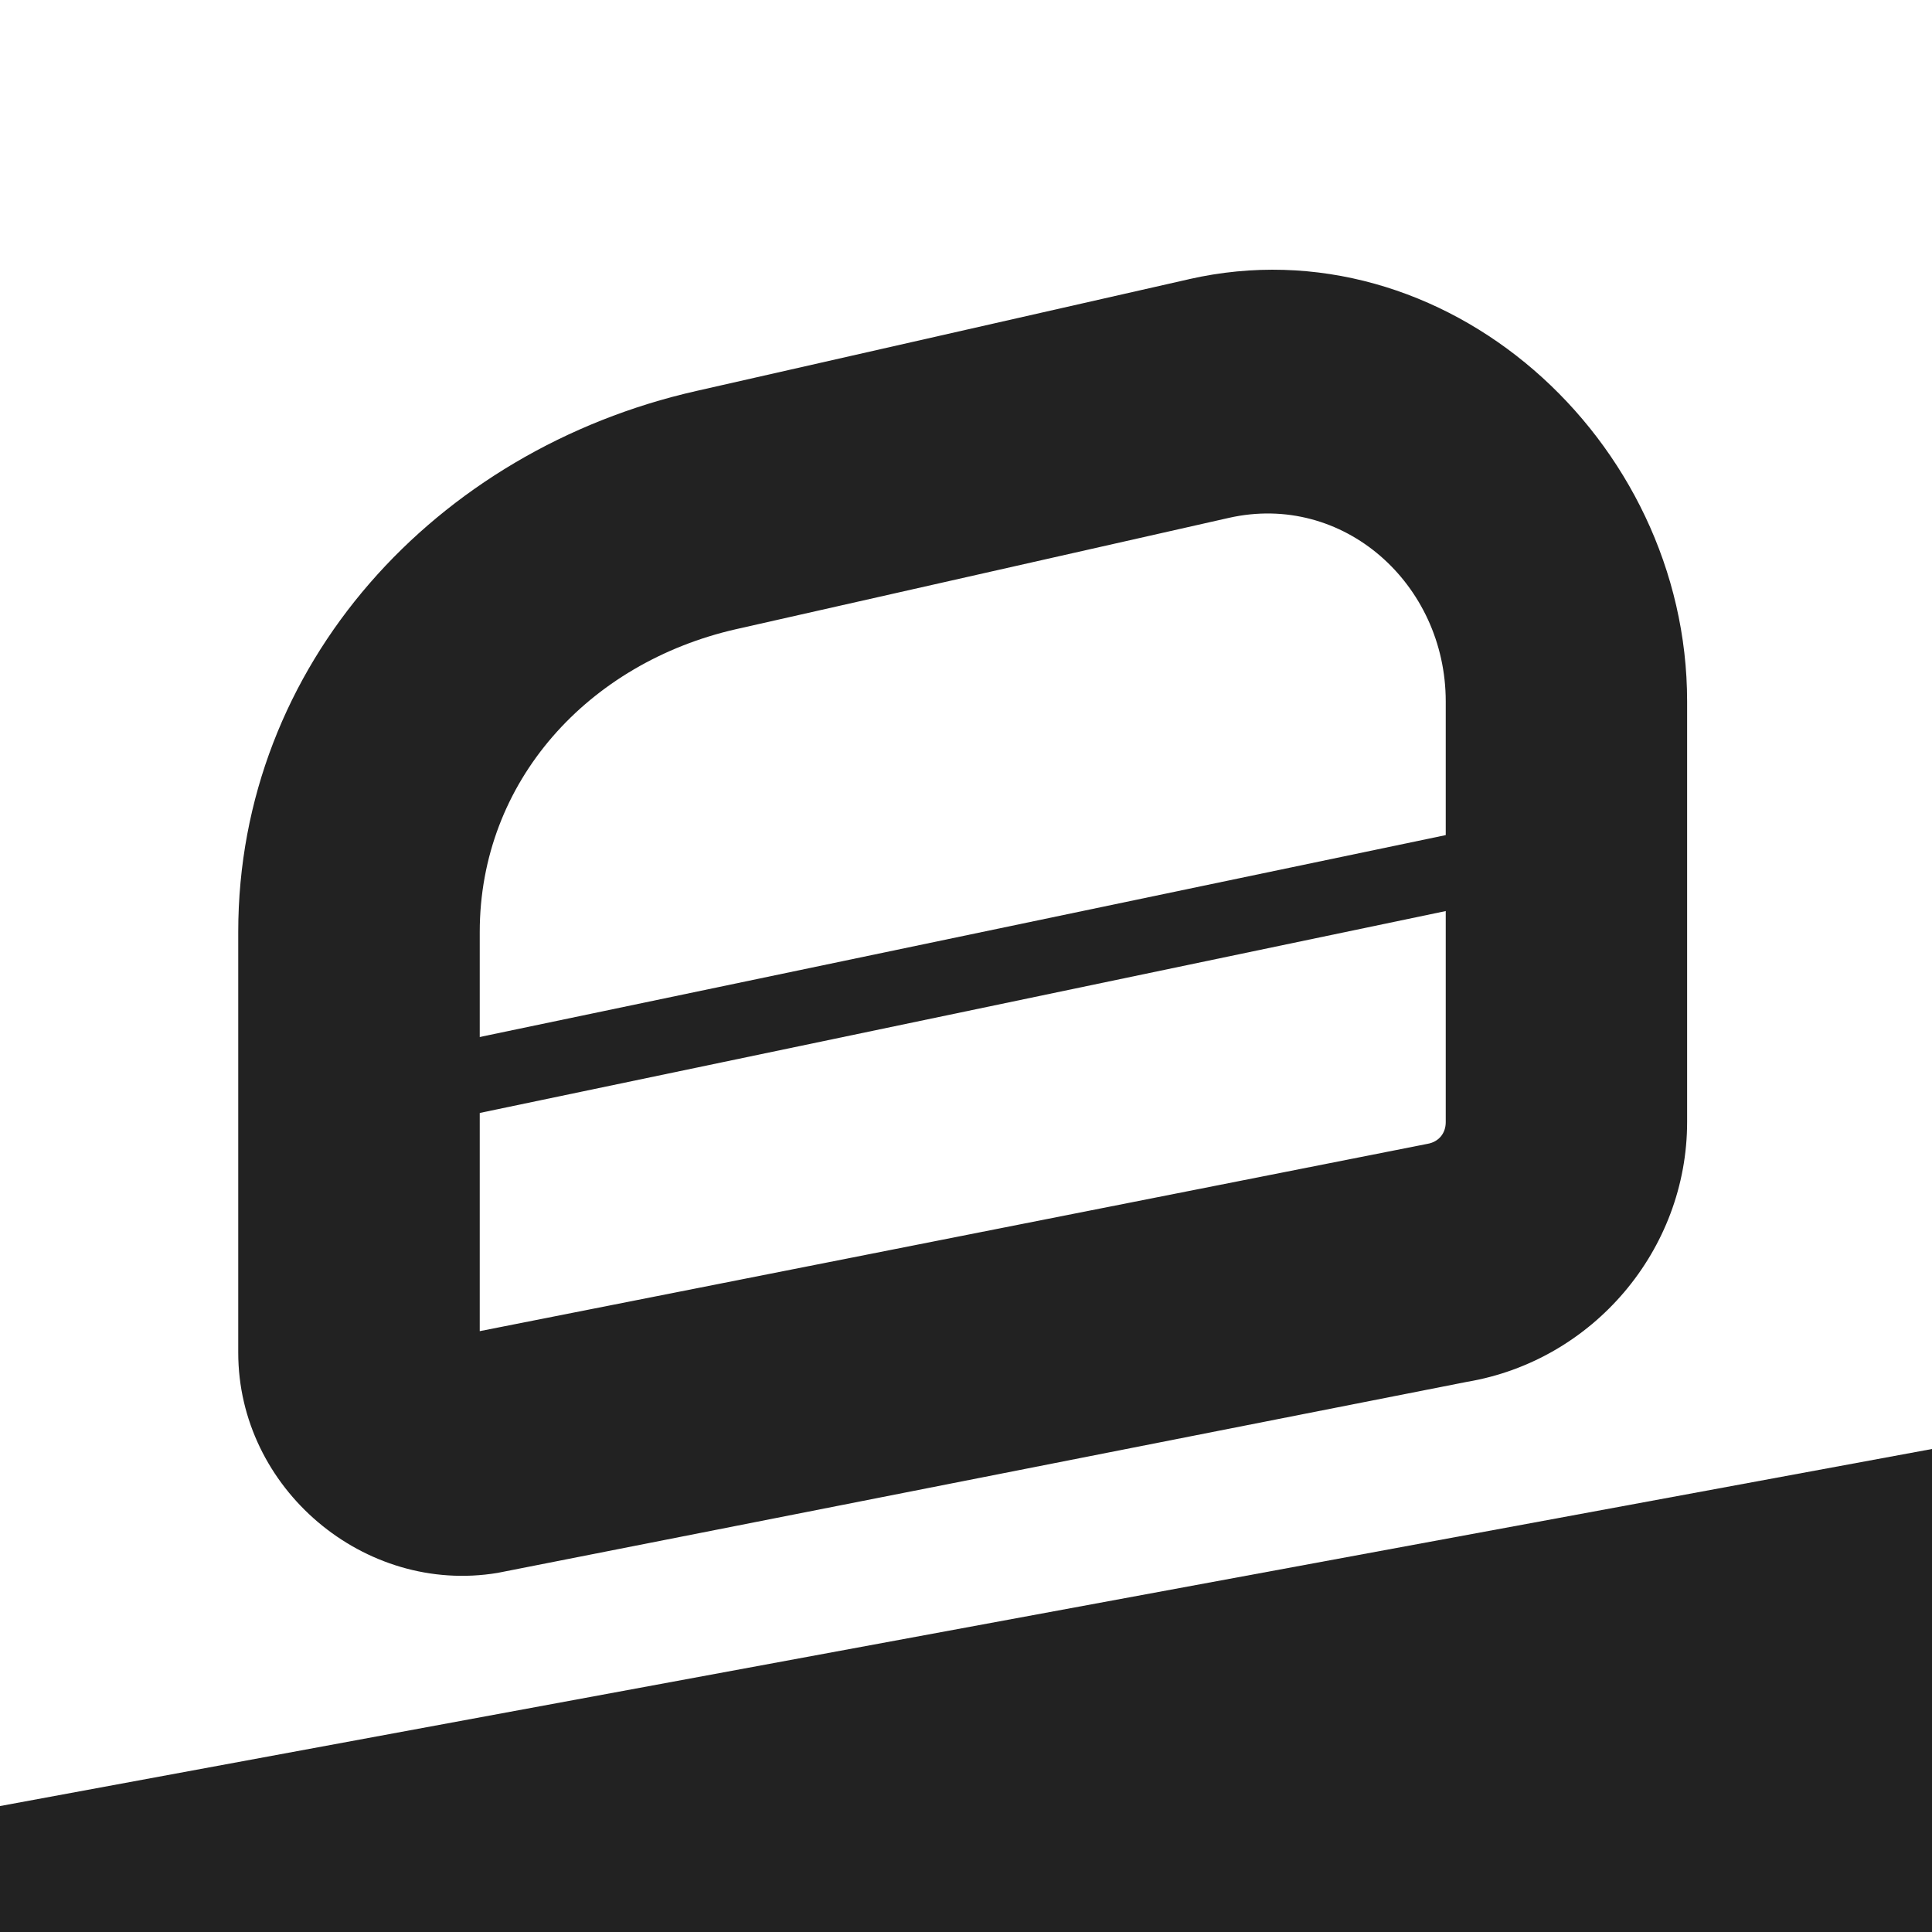
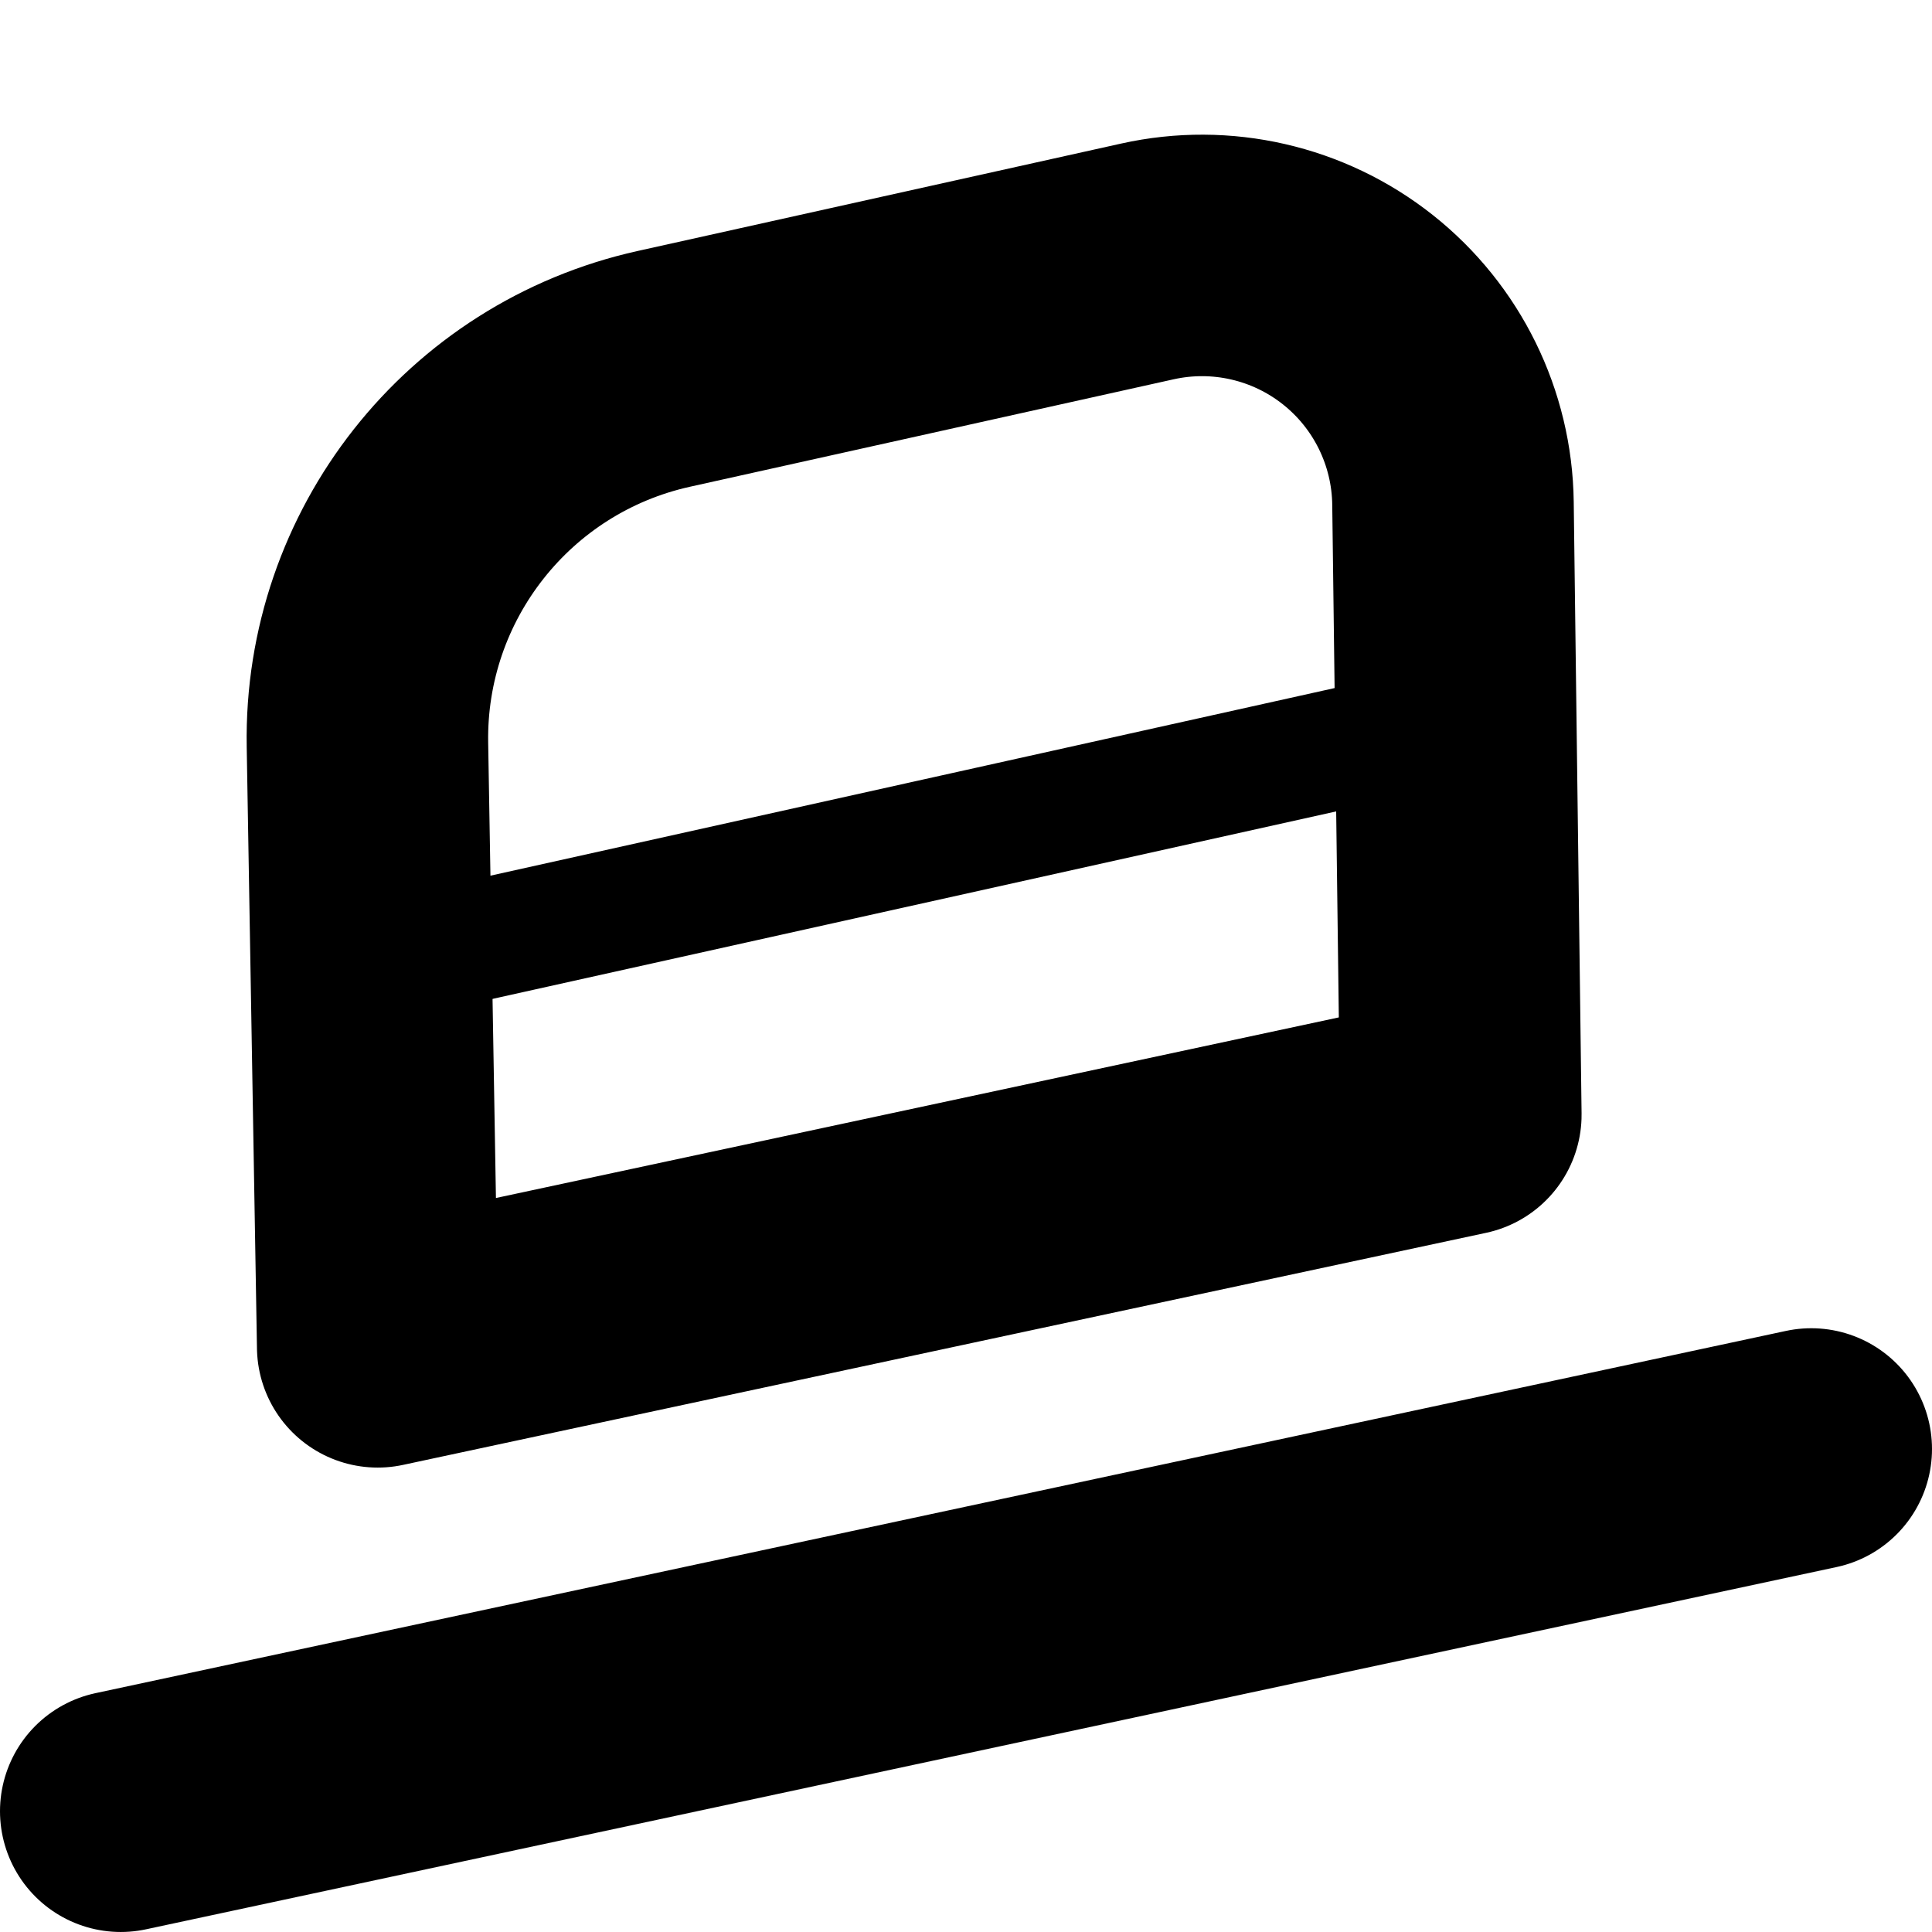
- <svg xmlns="http://www.w3.org/2000/svg" height="16px" viewBox="0 0 16 16" width="16px">
-   <g fill="#222222">
-     <path d="m 9.848 2.312 l -4.082 0.926 c -2.156 0.488 -3.793 2.266 -3.793 4.48 v 3.484 c 0 1.125 1.043 2.008 2.148 1.824 l 8.027 -1.582 c 1.047 -0.176 1.824 -1.094 1.824 -2.152 v -3.484 c 0 -2.172 -2.008 -3.977 -4.125 -3.496 z m 0.328 1.977 c 0.949 -0.215 1.797 0.547 1.797 1.52 v 3.484 c 0 0.094 -0.059 0.164 -0.152 0.18 l -7.848 1.551 v -3.305 c 0 -1.25 0.902 -2.23 2.121 -2.508 z m 0 0" fill-rule="evenodd" />
-     <path d="m 0 14.957 v 1.043 h 16 v -4 z m 0 0" />
-     <path d="m 2.973 8.797 l 10 -2.09 v 0.629 l -10 2.09 z m 0 0" fill-rule="evenodd" />
-   </g>
+ <svg xmlns="http://www.w3.org/2000/svg" xmlns:ns1="https://www.gtk.org/grappa" ns1:version="1" ns1:state-names="outline empty" ns1:state="0" id="svg1" width="16" height="16">
+   <path id="calecar" style="" transform="translate(0, -3.39013)" fill="none" fill-rule="nonzero" stroke="url(#gpa:foreground) rgb(0,0,0)" stroke-opacity="1" stroke-width="2" stroke-linecap="round" stroke-linejoin="round" stroke-miterlimit="4" d="M 3.128 14.544 L 3.043 9.558 A 3.134 3.134 128.251 0 1 5.497 6.445 L 9.503 5.555 A 2.079 2.079 38.366 0 1 12.033 7.558 L 12.098 12.622 Z M 1 18.39 L 15 15.39" ns1:stroke-minwidth="25%" ns1:stroke-maxwidth="150%">
+   </path>
+   <path id="detail" style="" fill="none" fill-rule="nonzero" stroke="url(#gpa:foreground) rgb(0,0,0)" stroke-opacity="1" stroke-width="1" stroke-linecap="round" stroke-linejoin="round" stroke-miterlimit="4" d="M 3 8 L 12 6" ns1:stroke-minwidth="25%" ns1:stroke-maxwidth="150%">
+   </path>
</svg>
